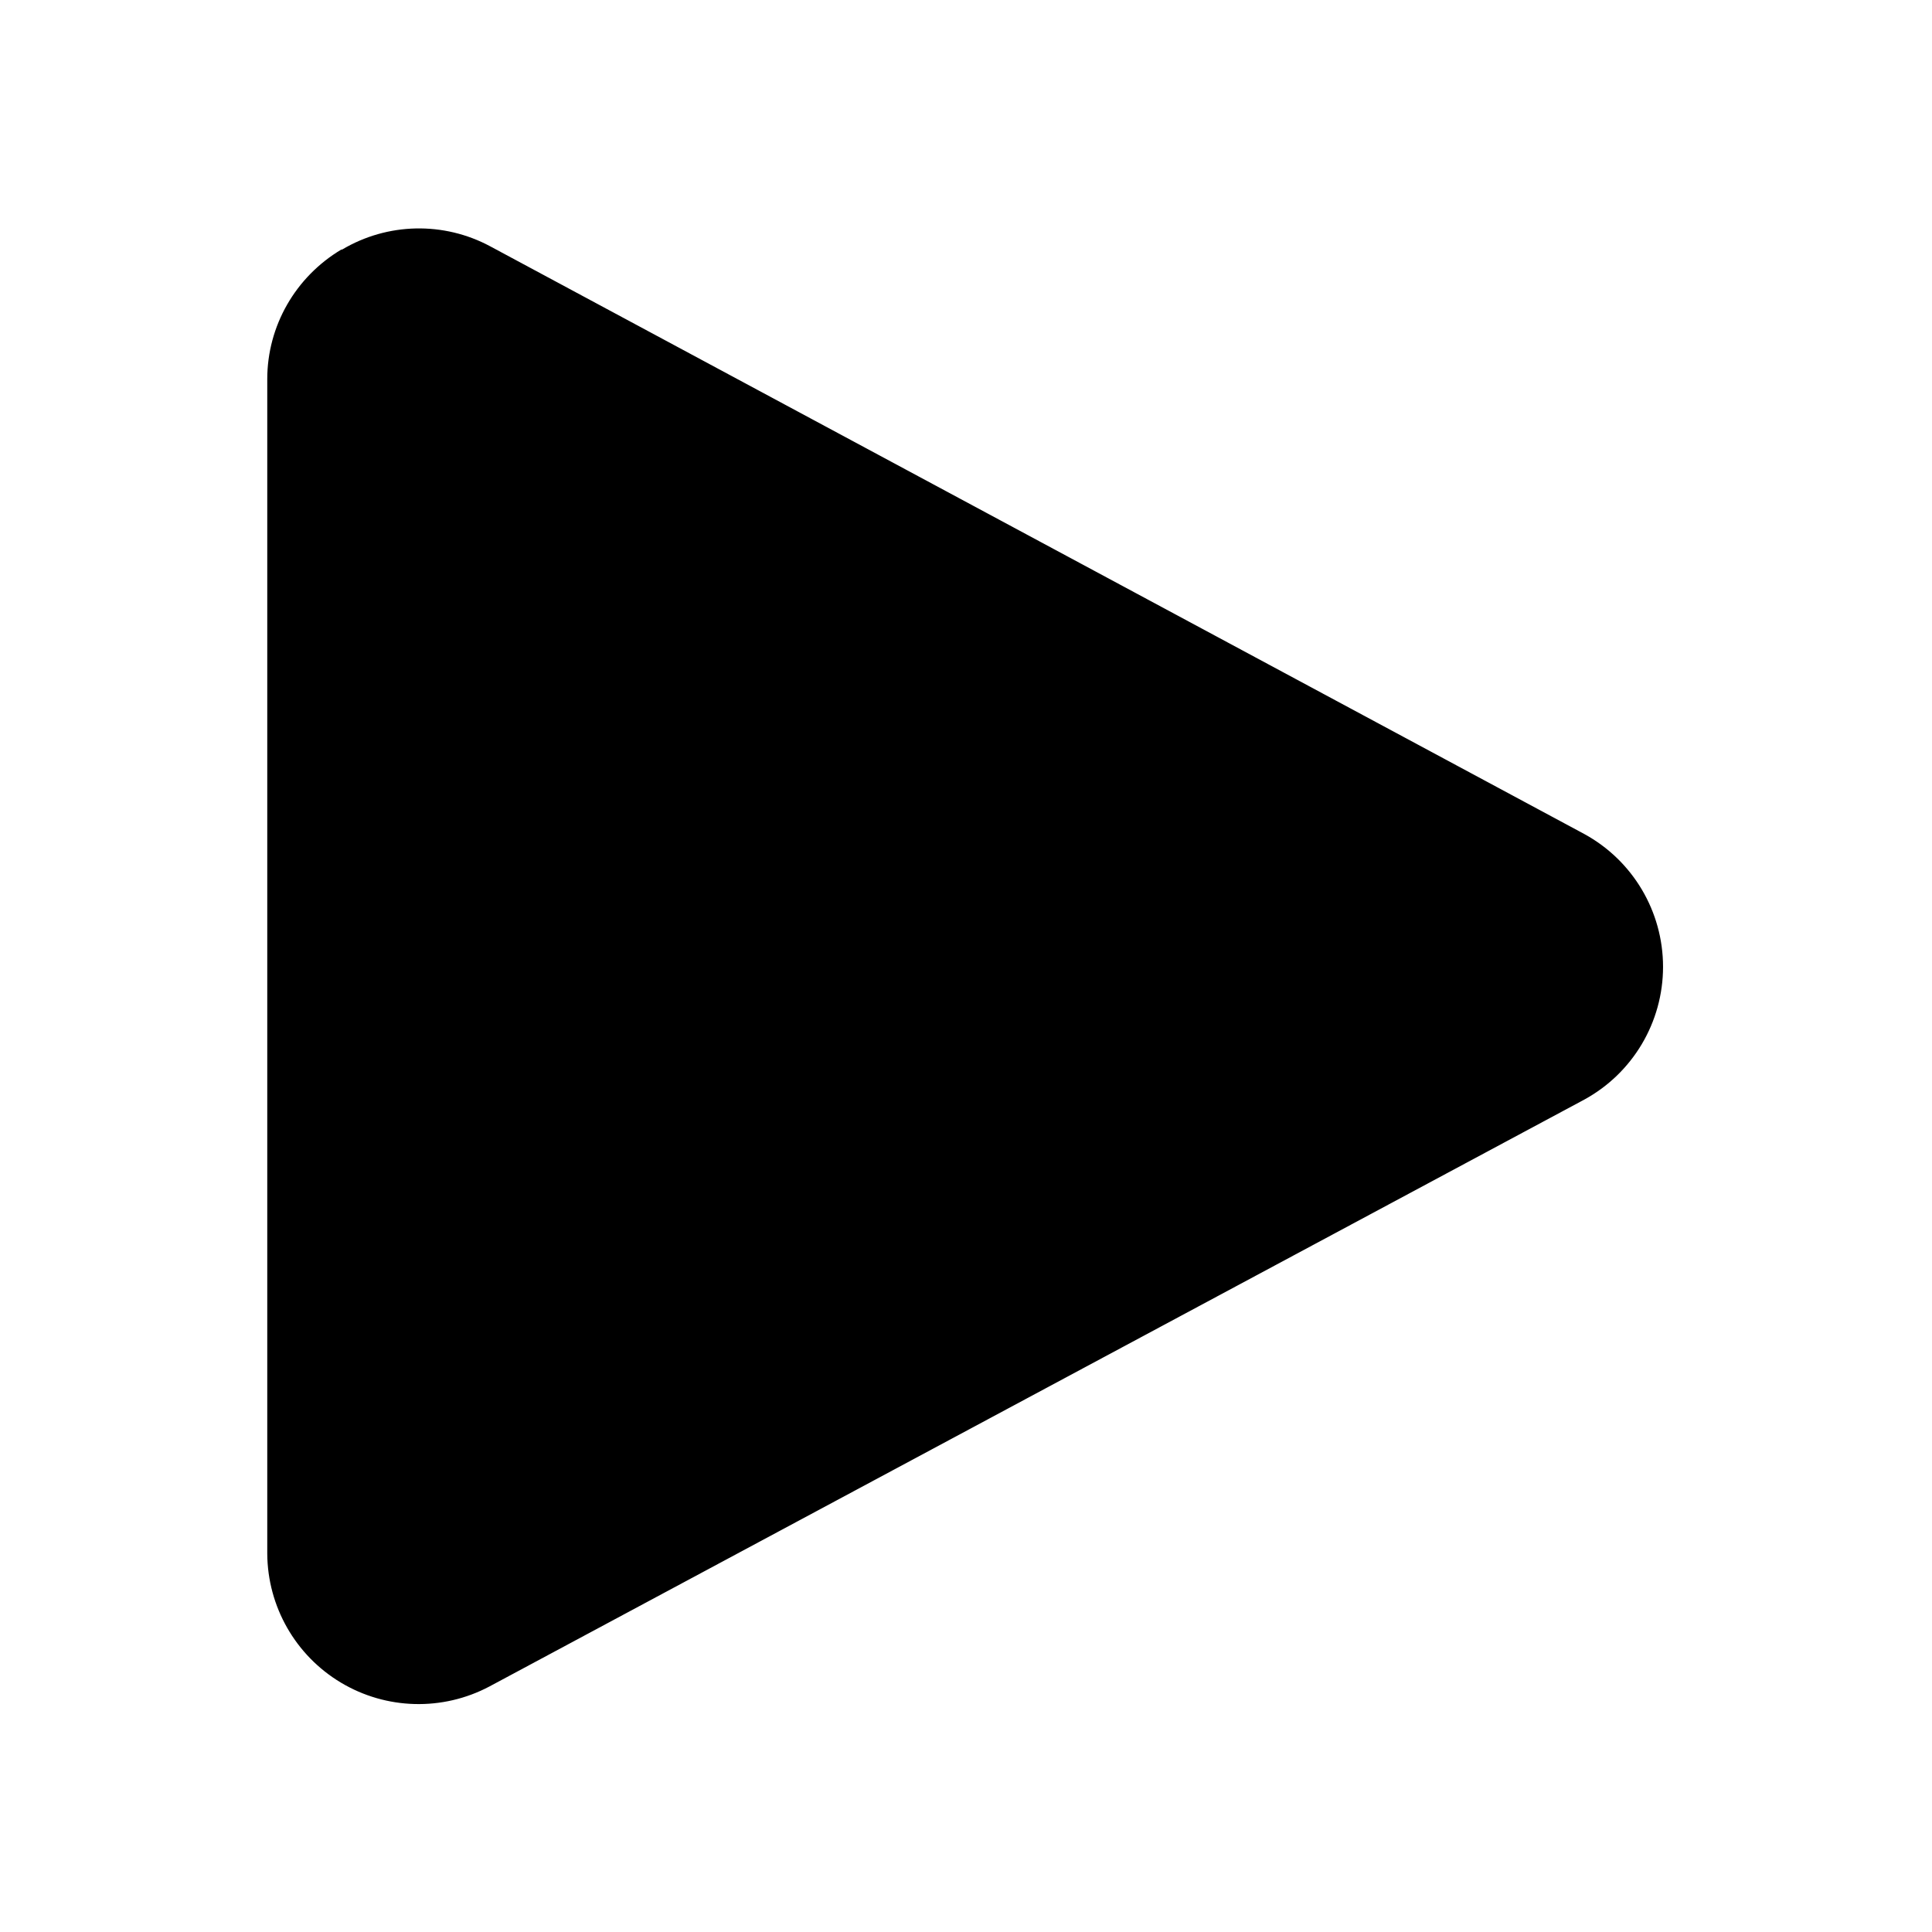
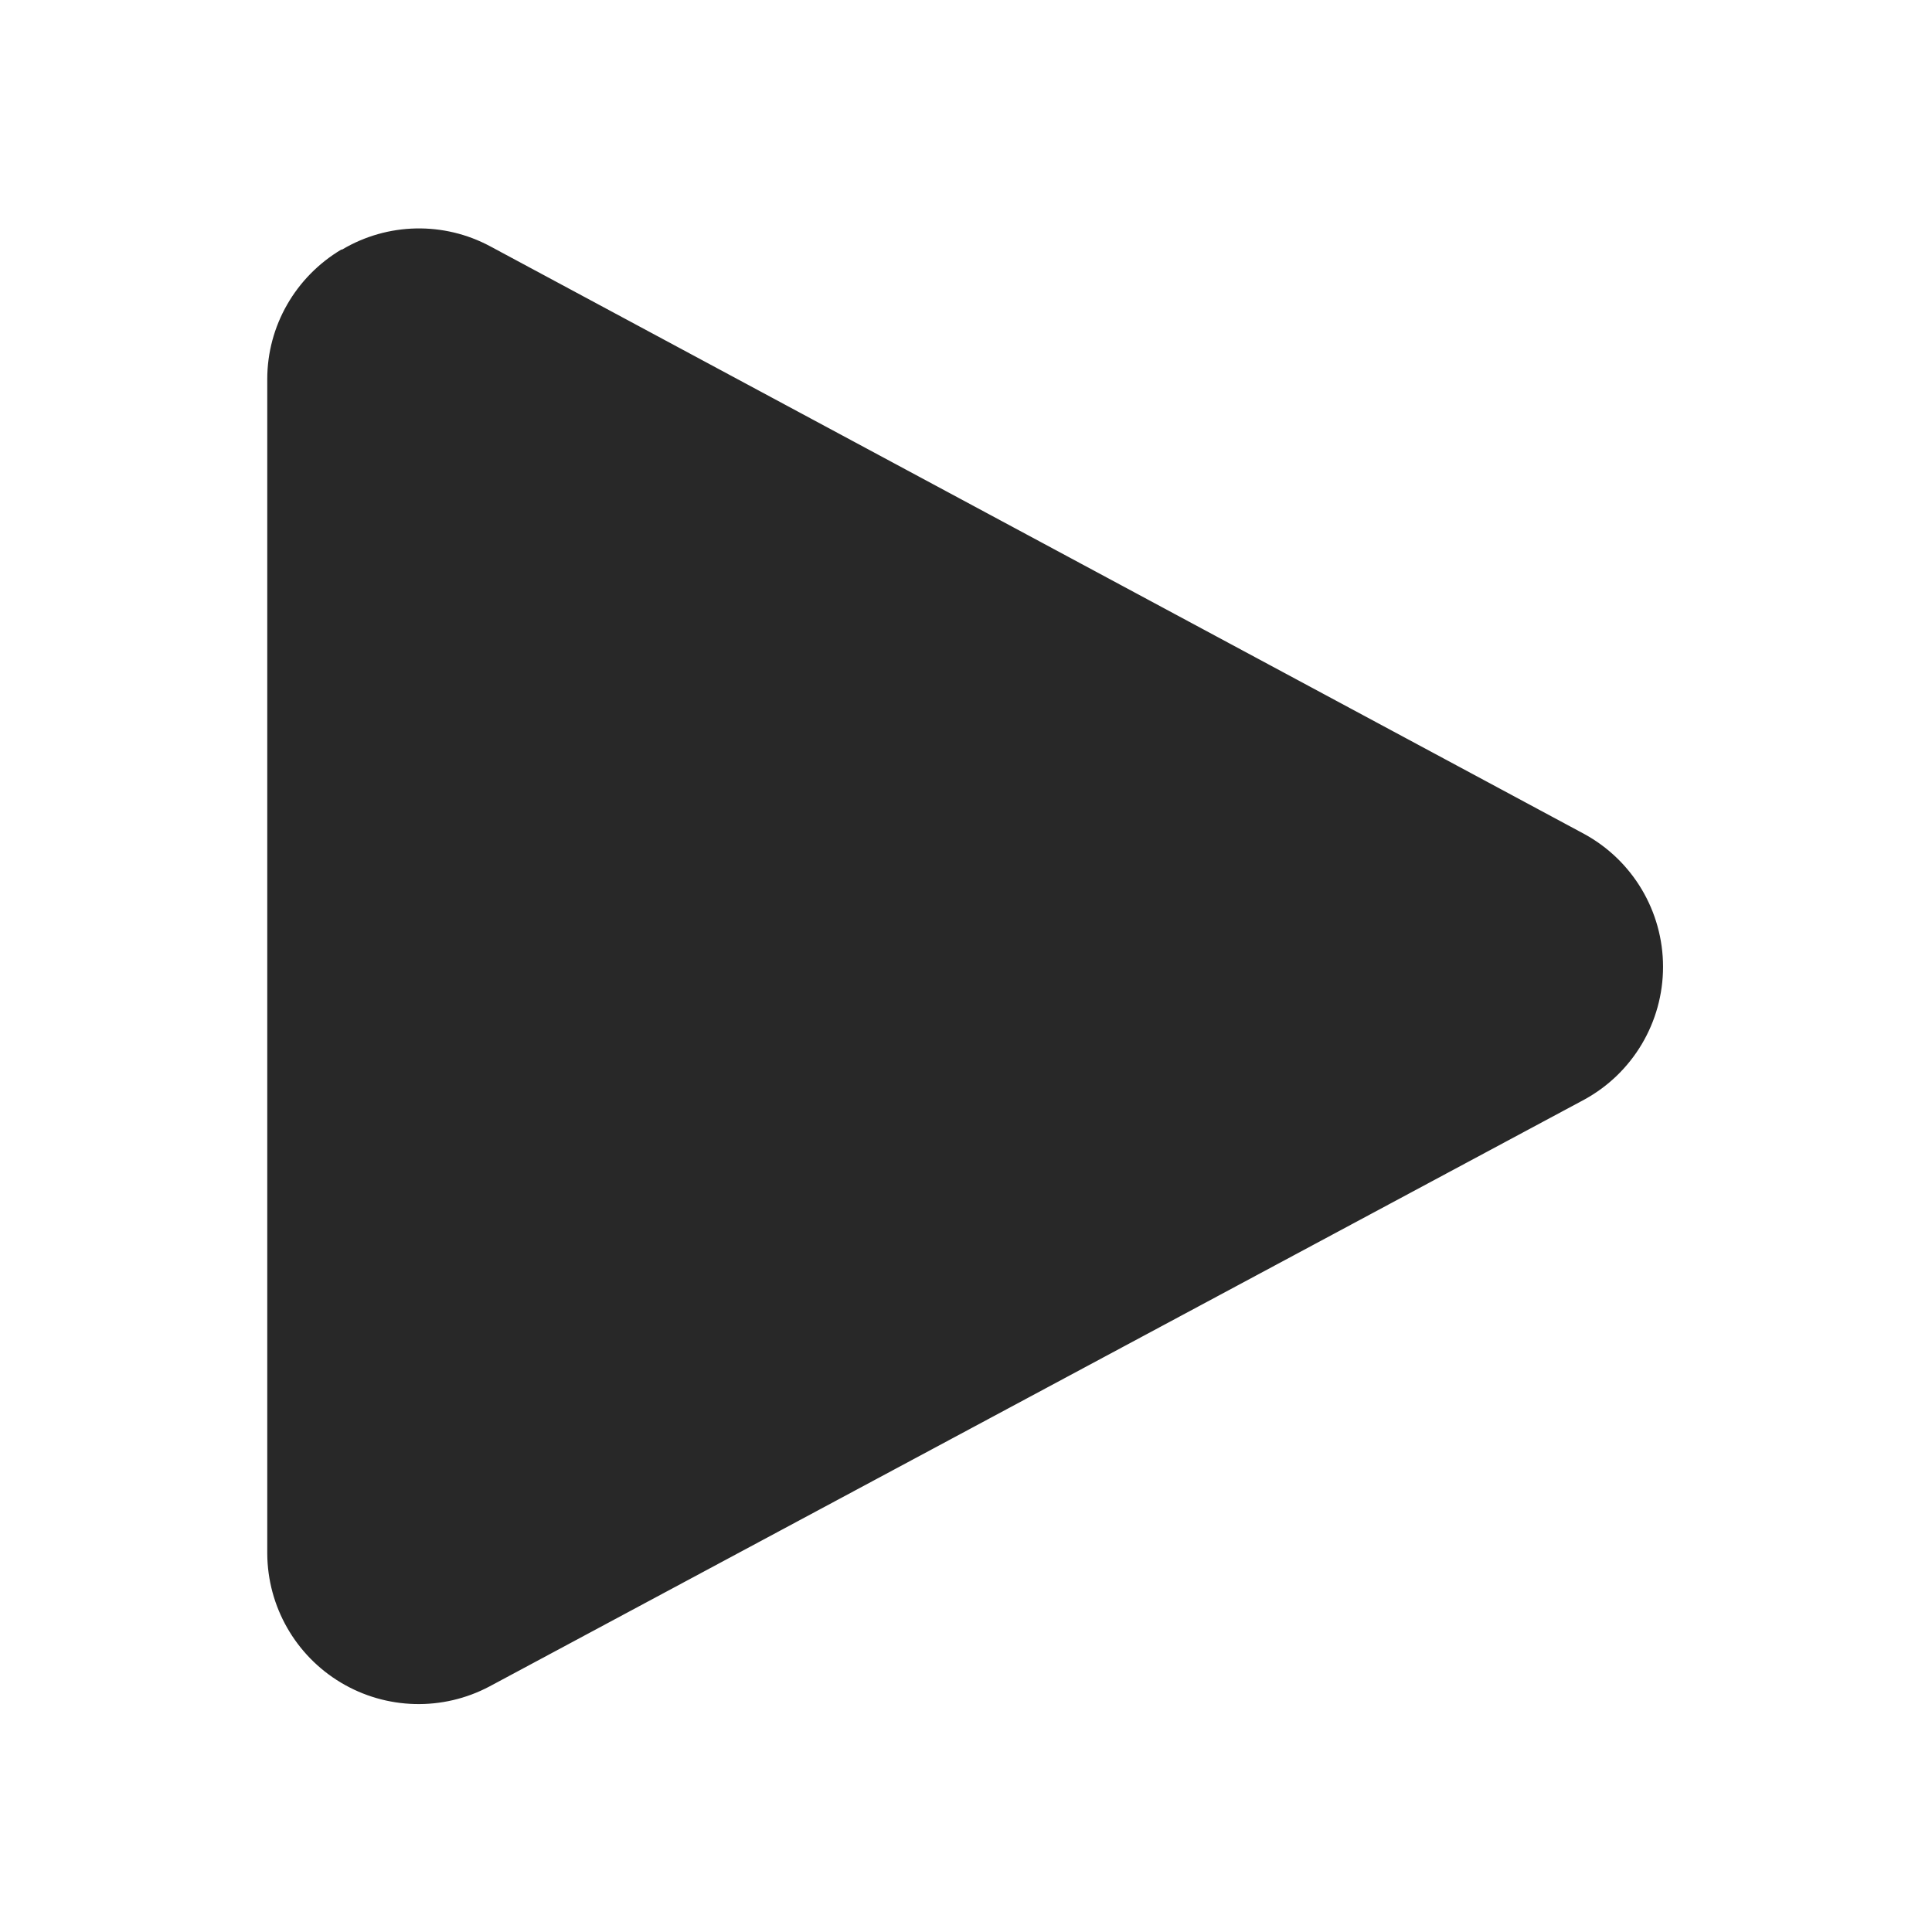
<svg xmlns="http://www.w3.org/2000/svg" width="24" height="24" viewBox="0 0 24 24">
-   <path d="M4.24 3.1c-.57.34-.92.95-.92 1.61V19.3a1.88 1.88 0 002.76 1.65l13.6-7.29a1.88 1.88 0 000-3.3L6.09 3.06a1.87 1.87 0 00-1.84.04z" fill="currentColor" fill-rule="evenodd" />
+   <path d="M4.24 3.1c-.57.34-.92.95-.92 1.61V19.3a1.88 1.88 0 002.76 1.65l13.6-7.29a1.88 1.88 0 000-3.3L6.09 3.06a1.87 1.87 0 00-1.84.04z" fill="currentColor" fill-rule="evenodd" fill-opacity=".84" />
</svg>
